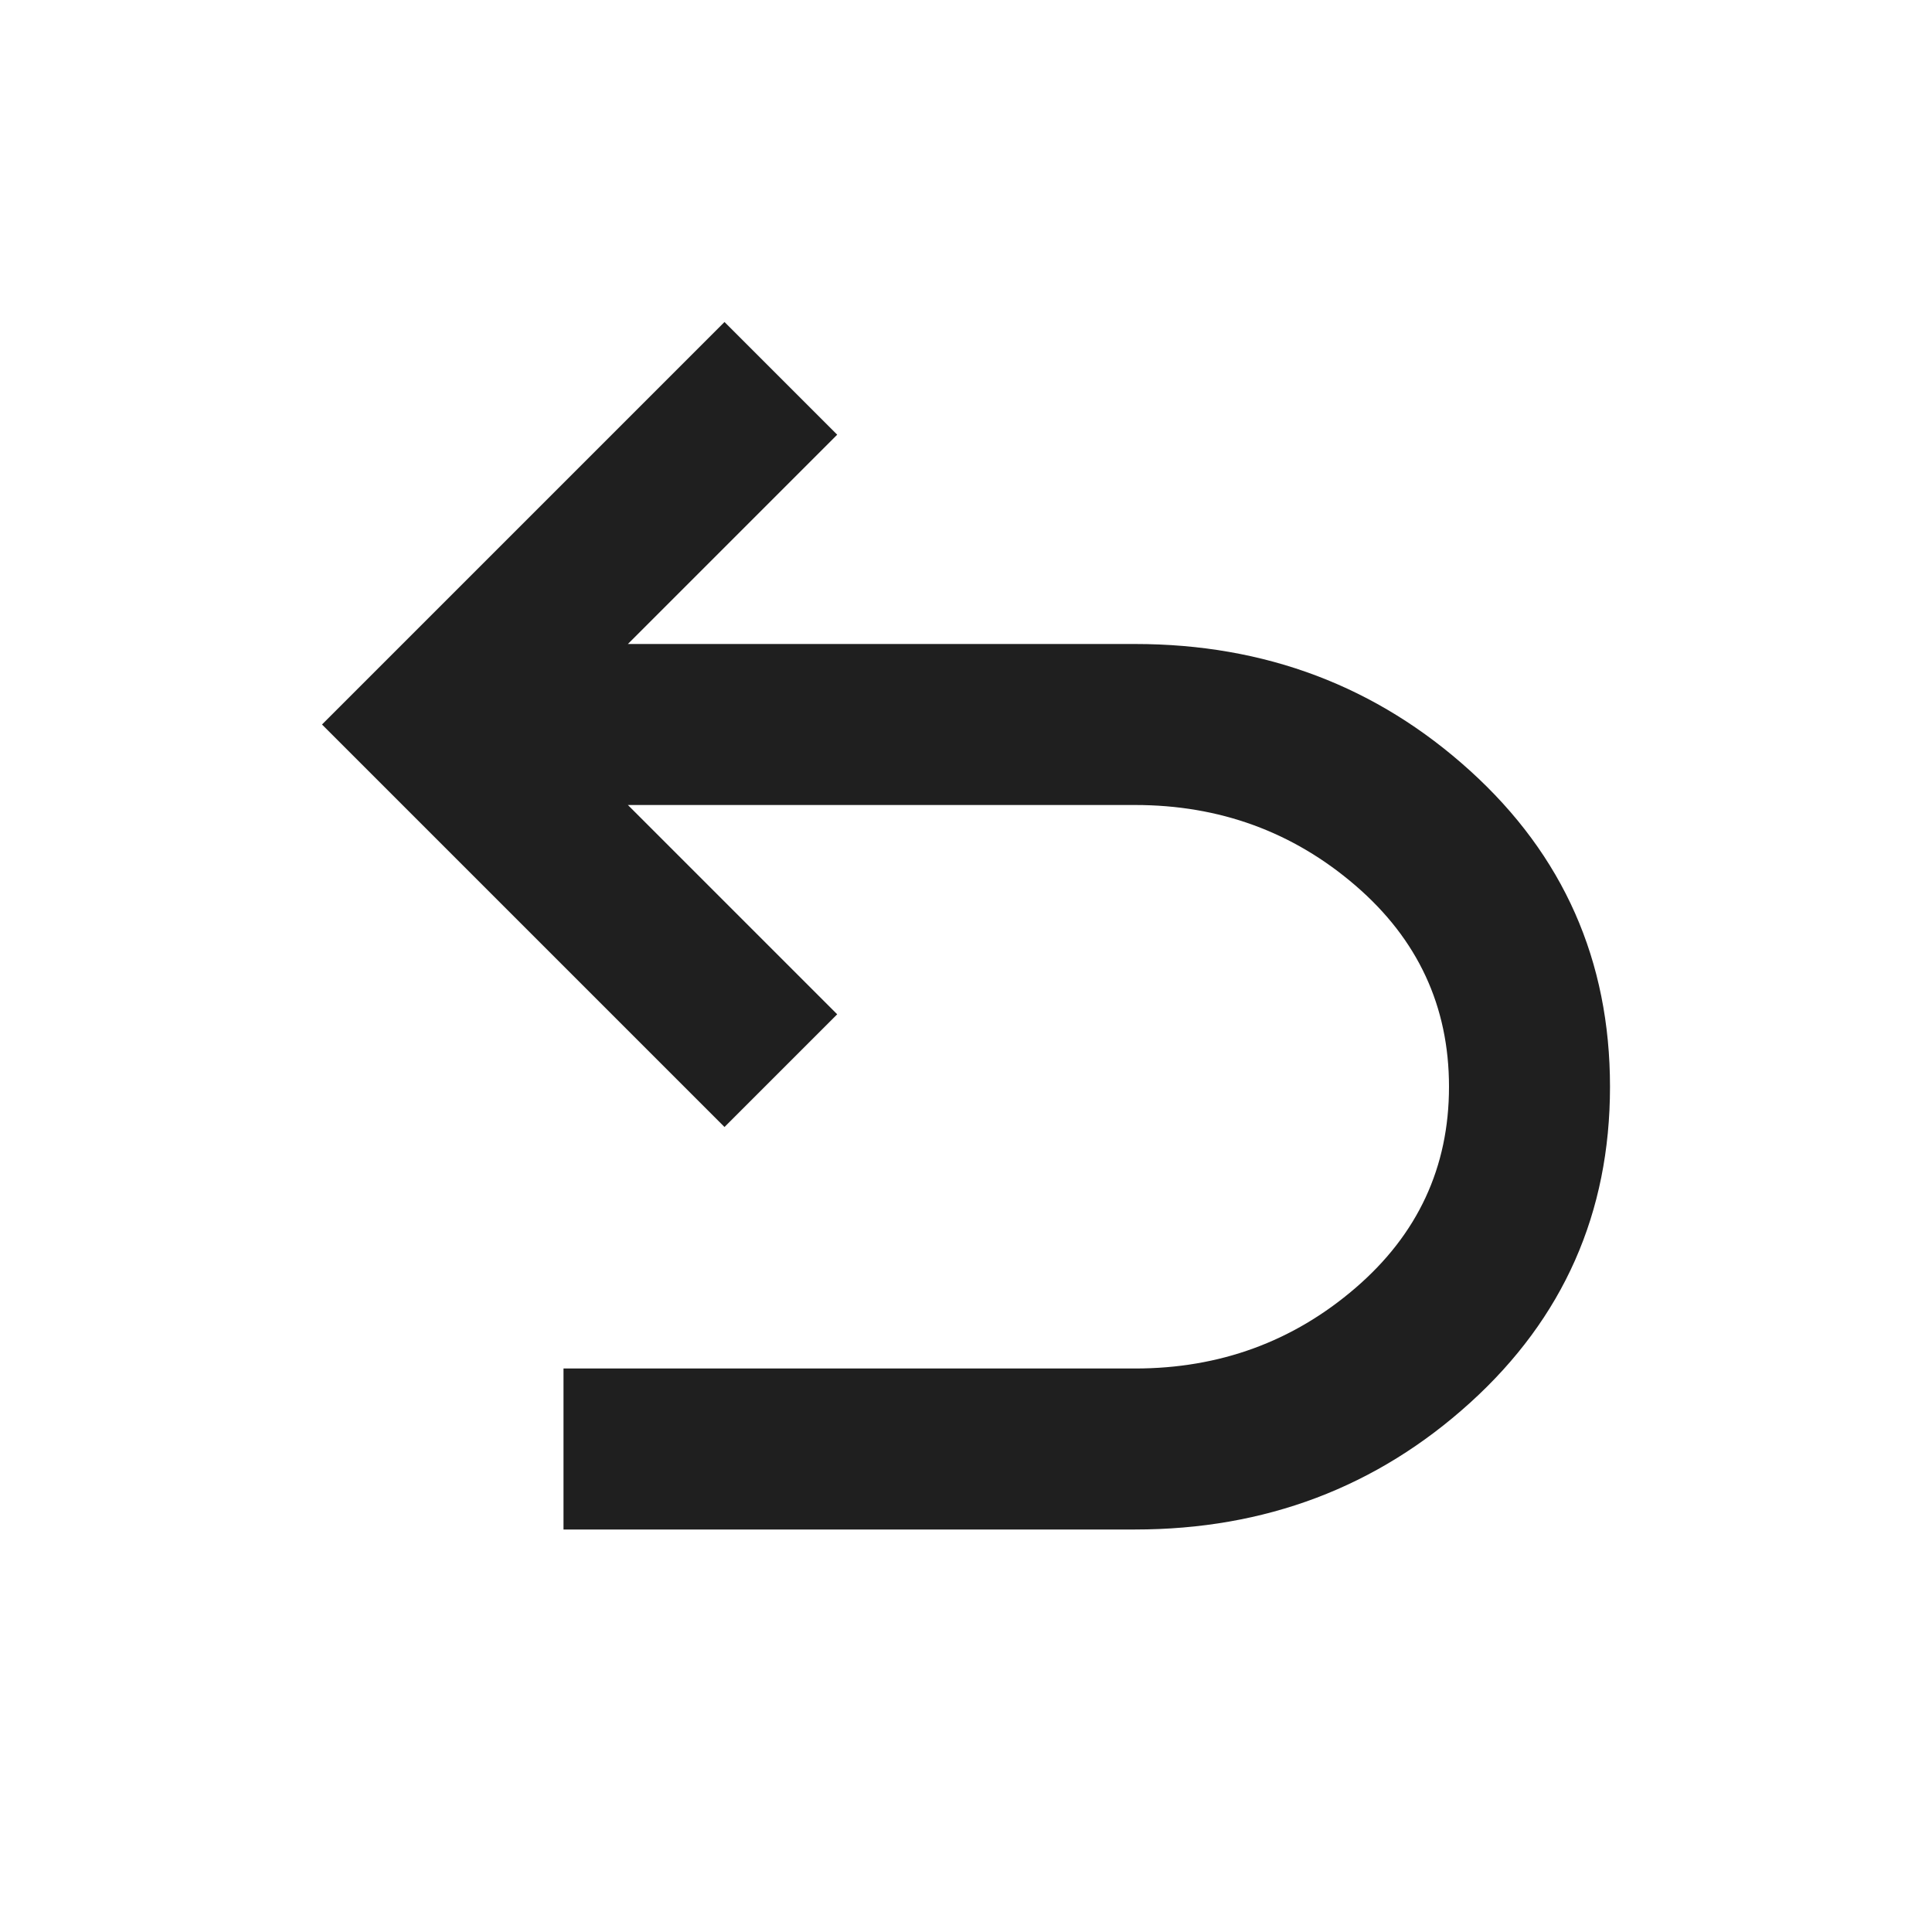
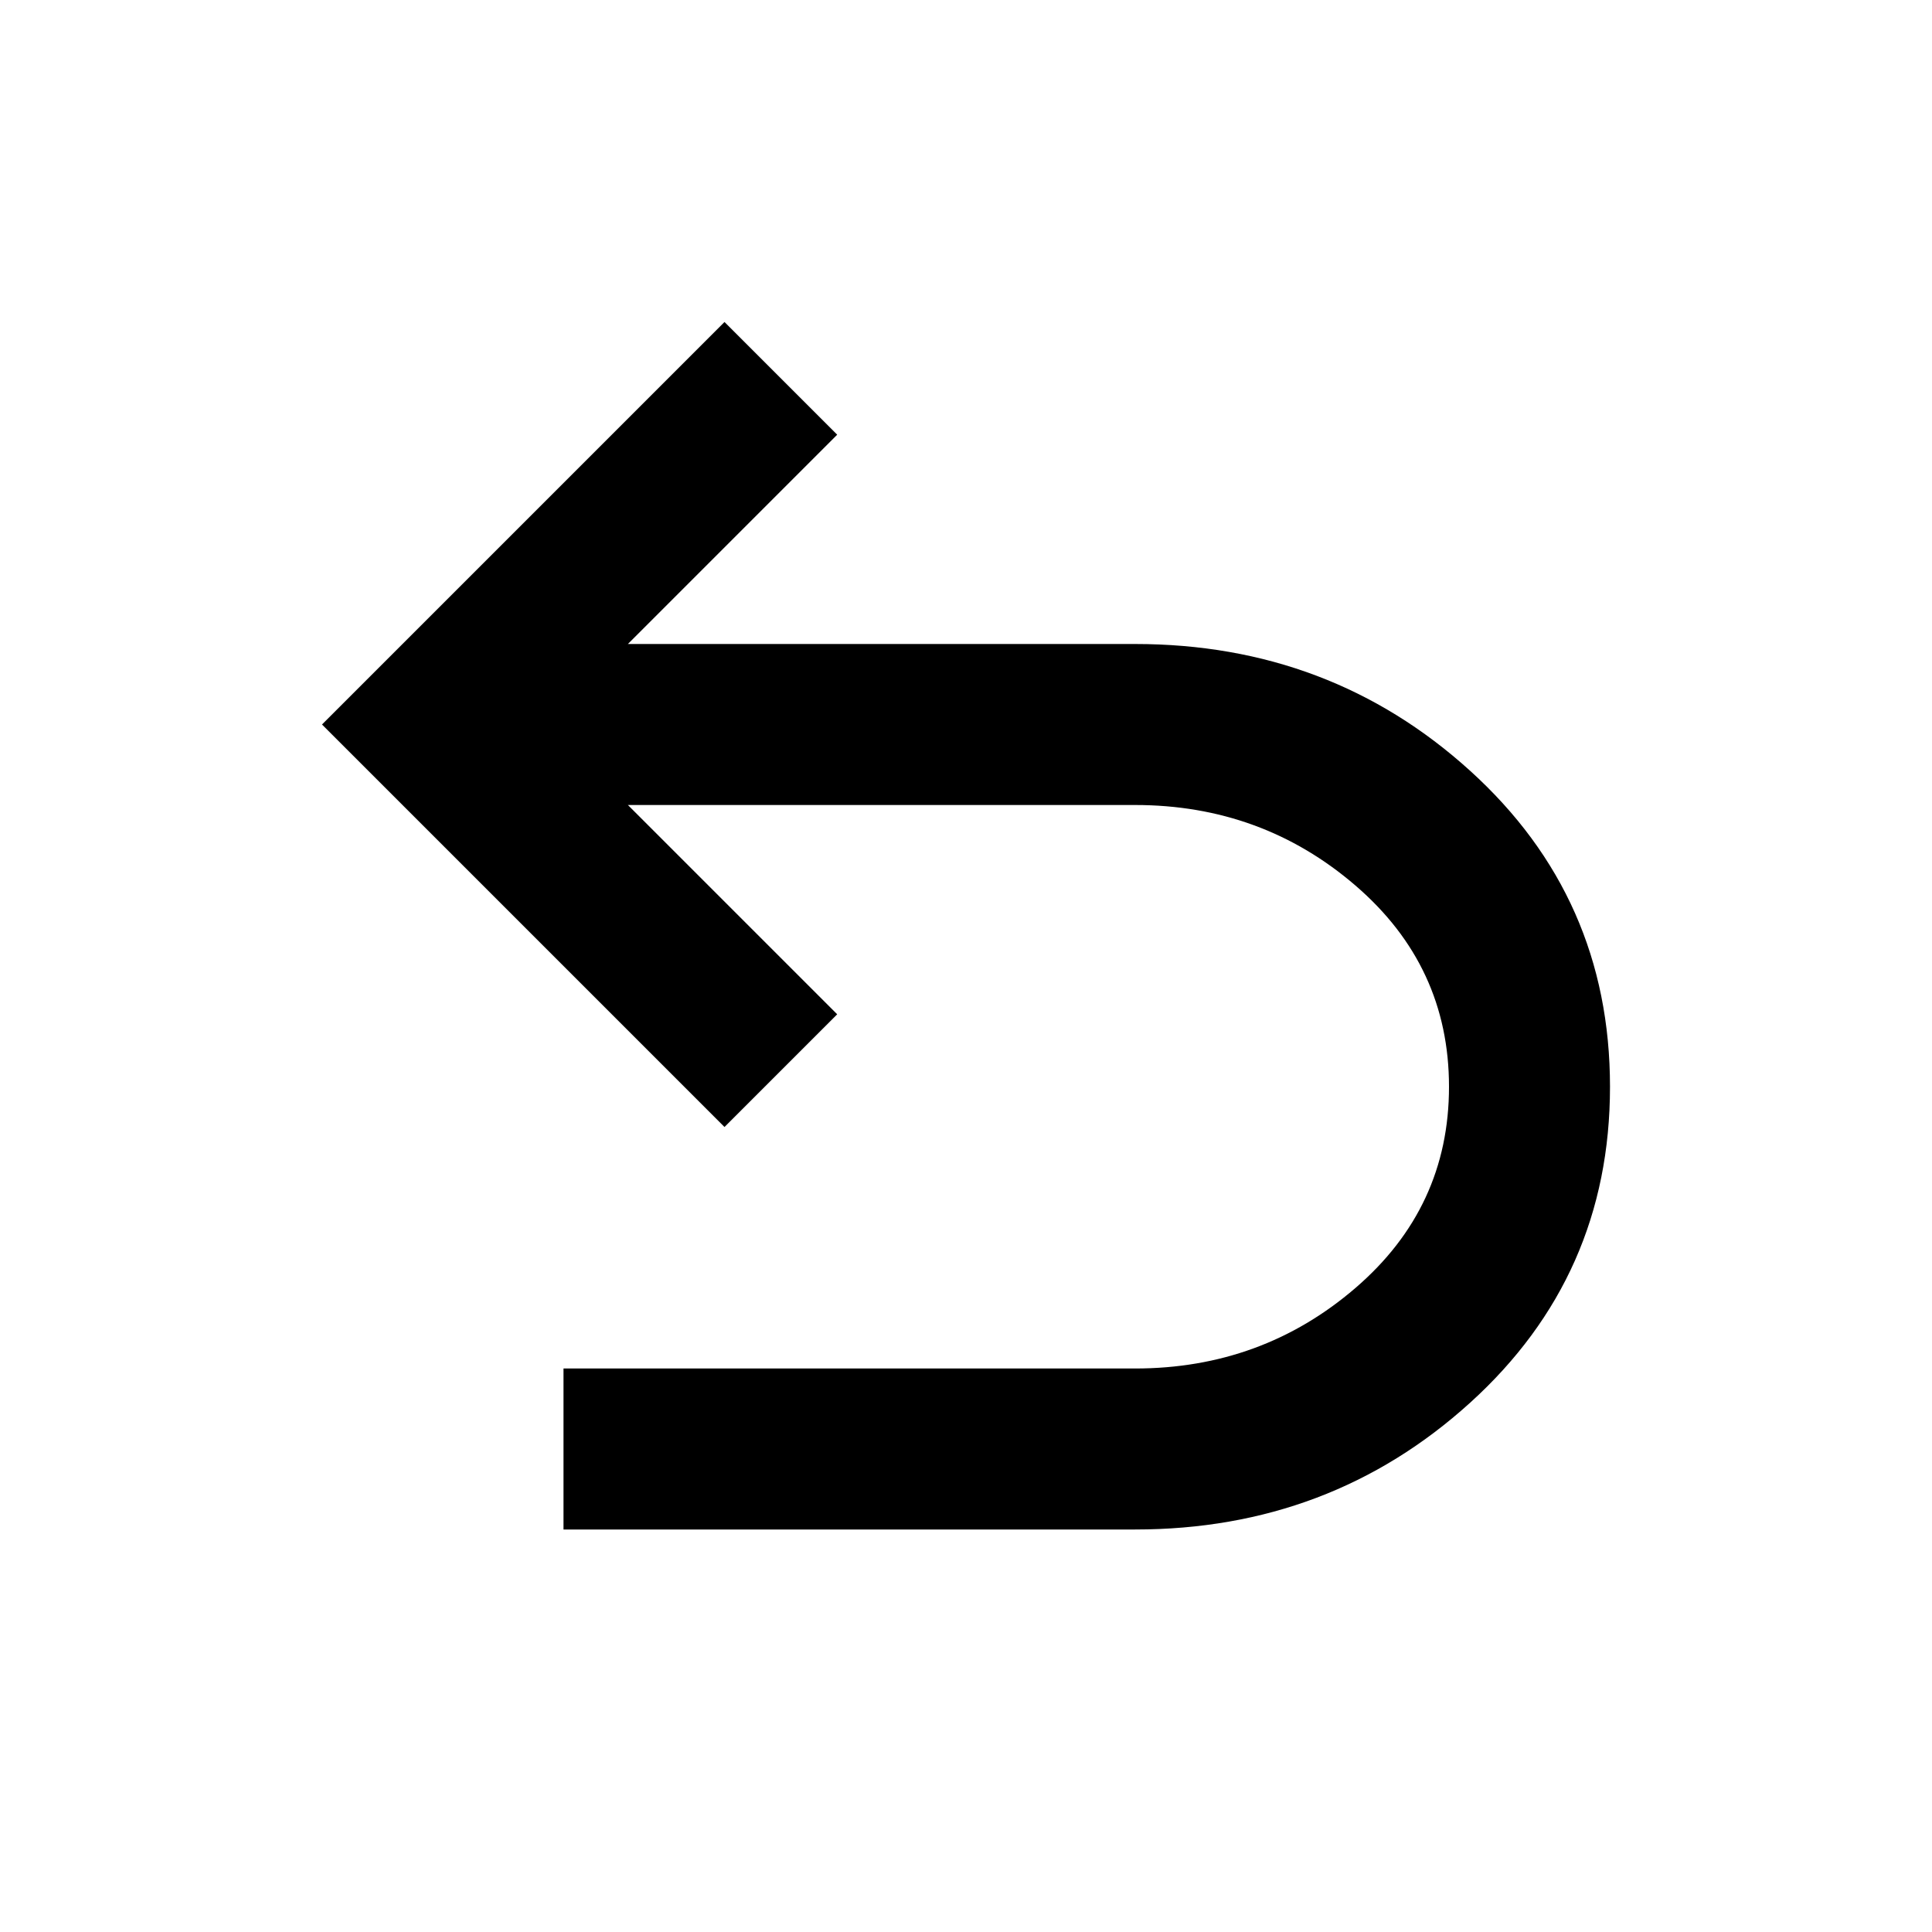
- <svg xmlns="http://www.w3.org/2000/svg" height="24px" viewBox="0 -960 960 960" width="24px" fill="#1f1f1f">
+ <svg xmlns="http://www.w3.org/2000/svg" height="24px" viewBox="0 -960 960 960" width="24px" fill="#000000">
  <path d="M280-200v-80h284q63 0 109.5-40T720-420q0-60-46.5-100T564-560H312l104 104-56 56-200-200 200-200 56 56-104 104h252q97 0 166.5 63T800-420q0 94-69.5 157T564-200H280Z" />
</svg>
